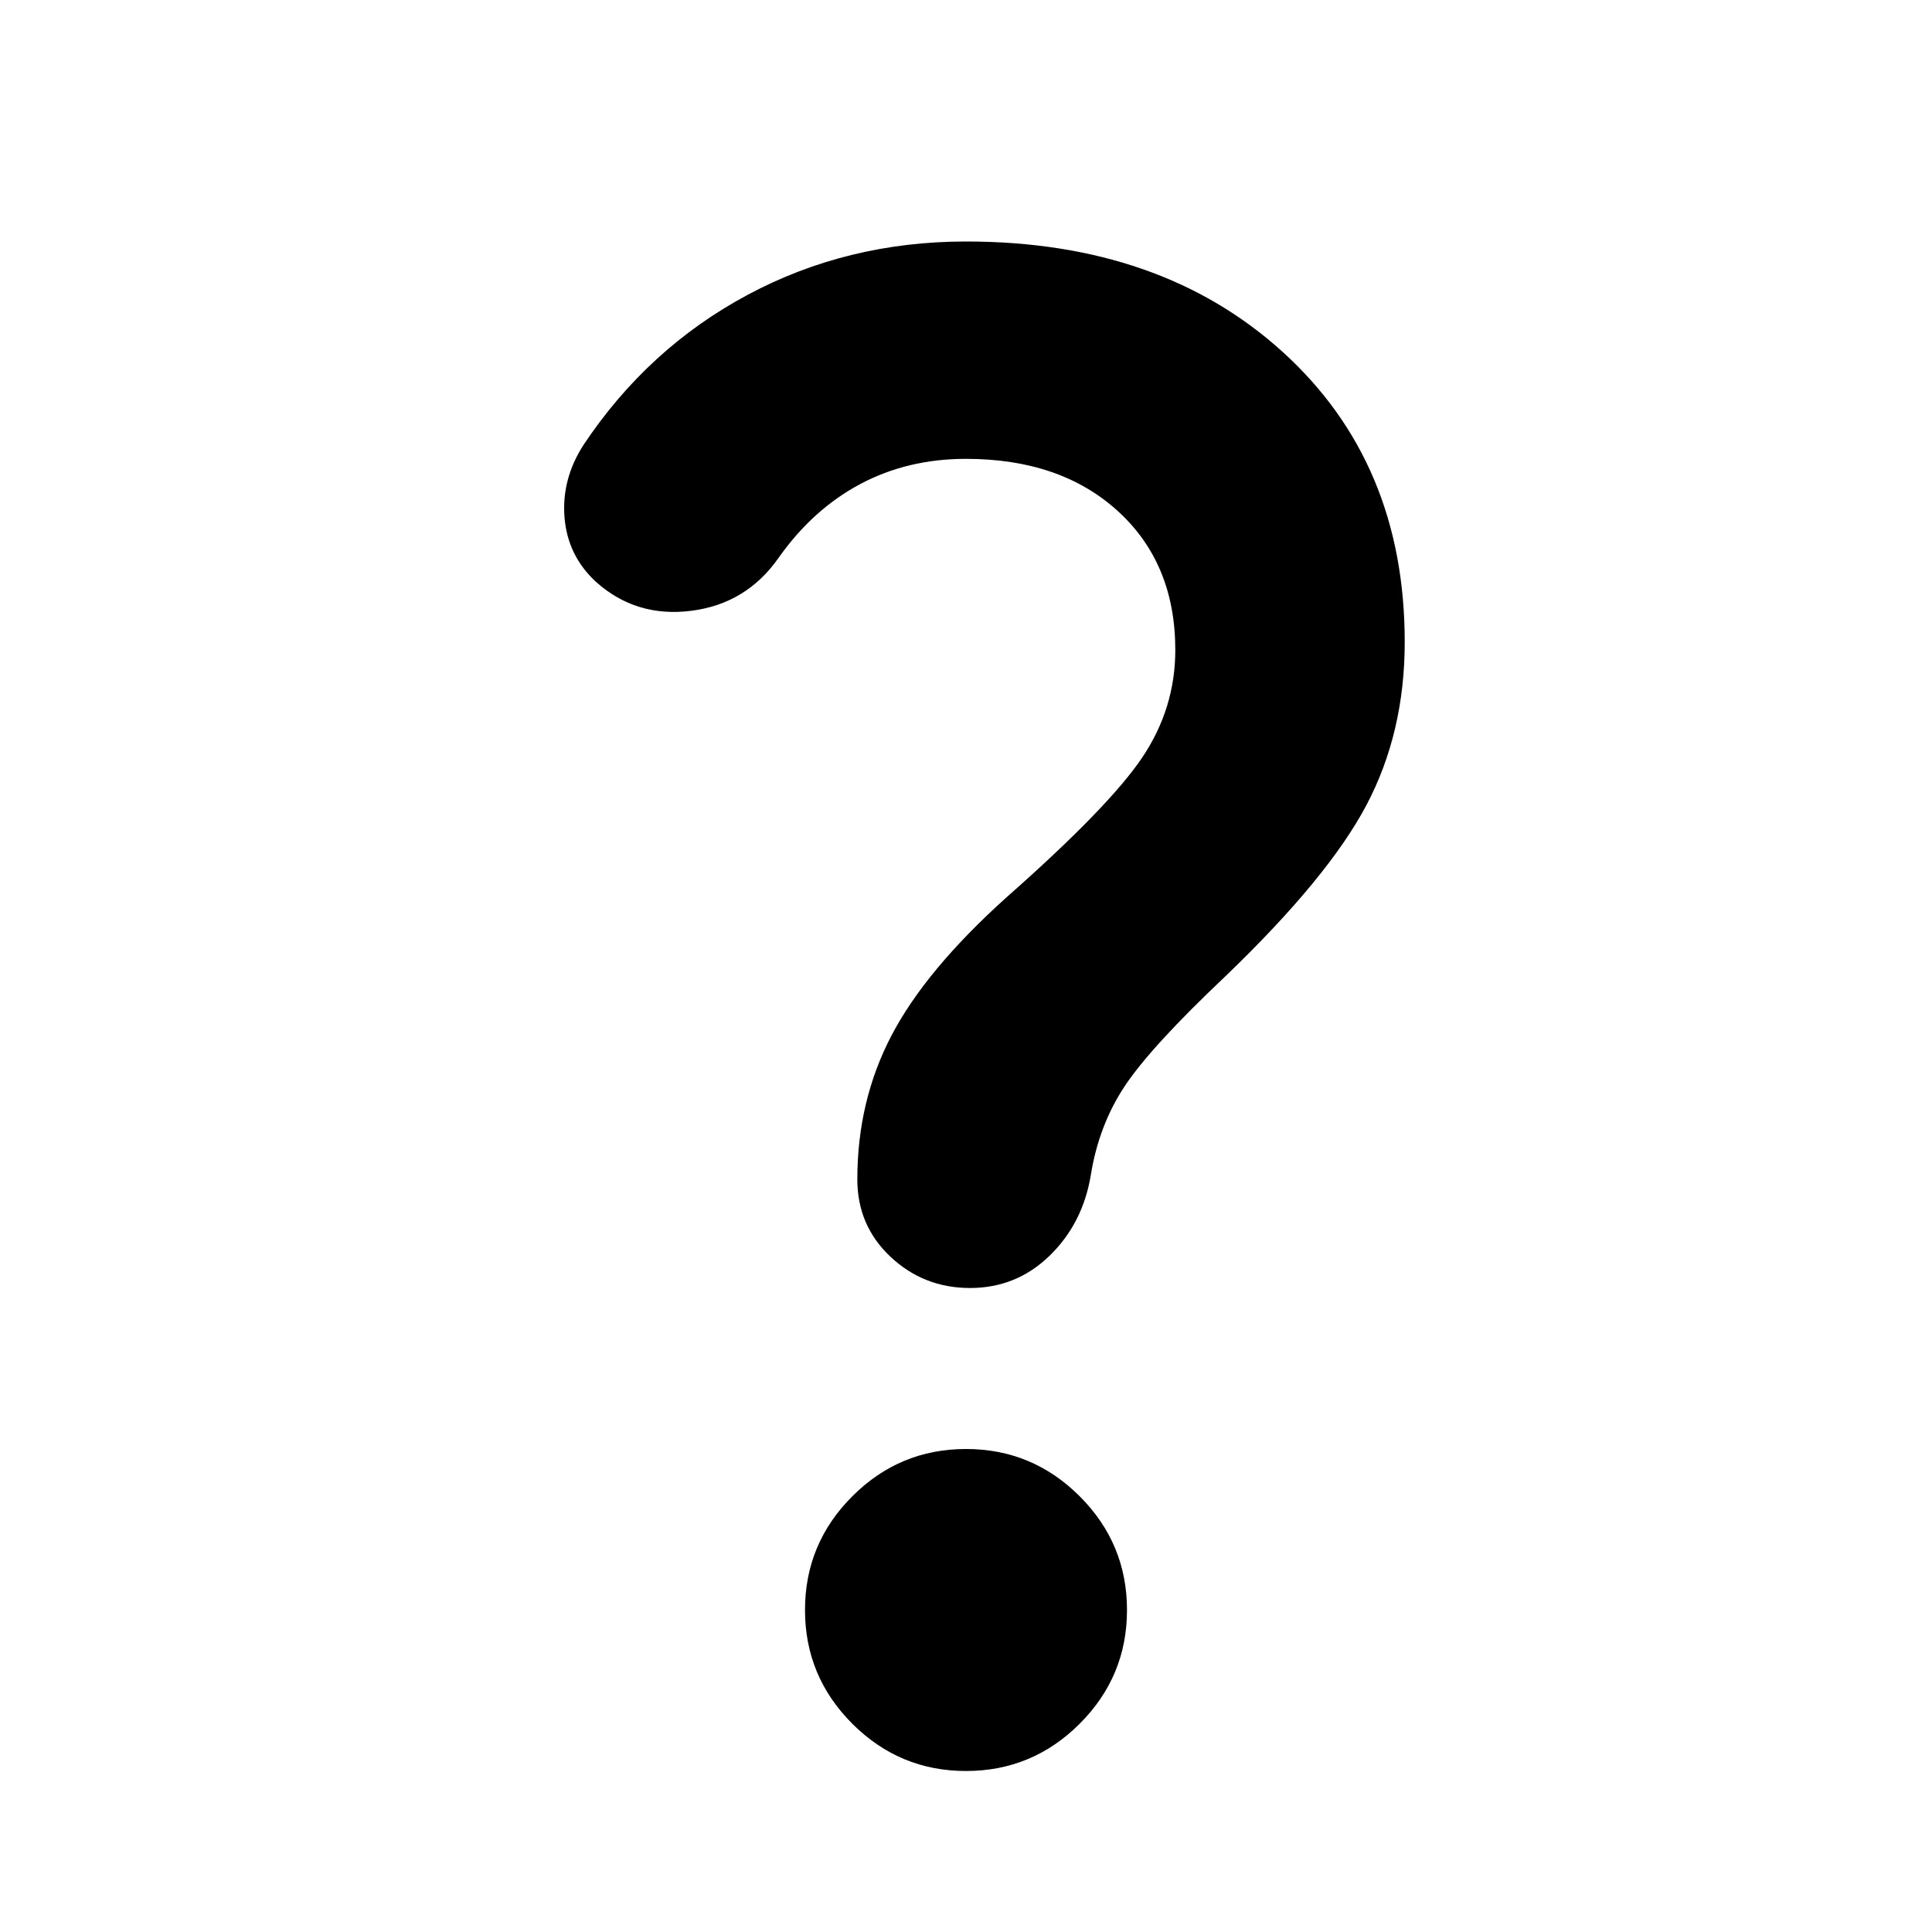
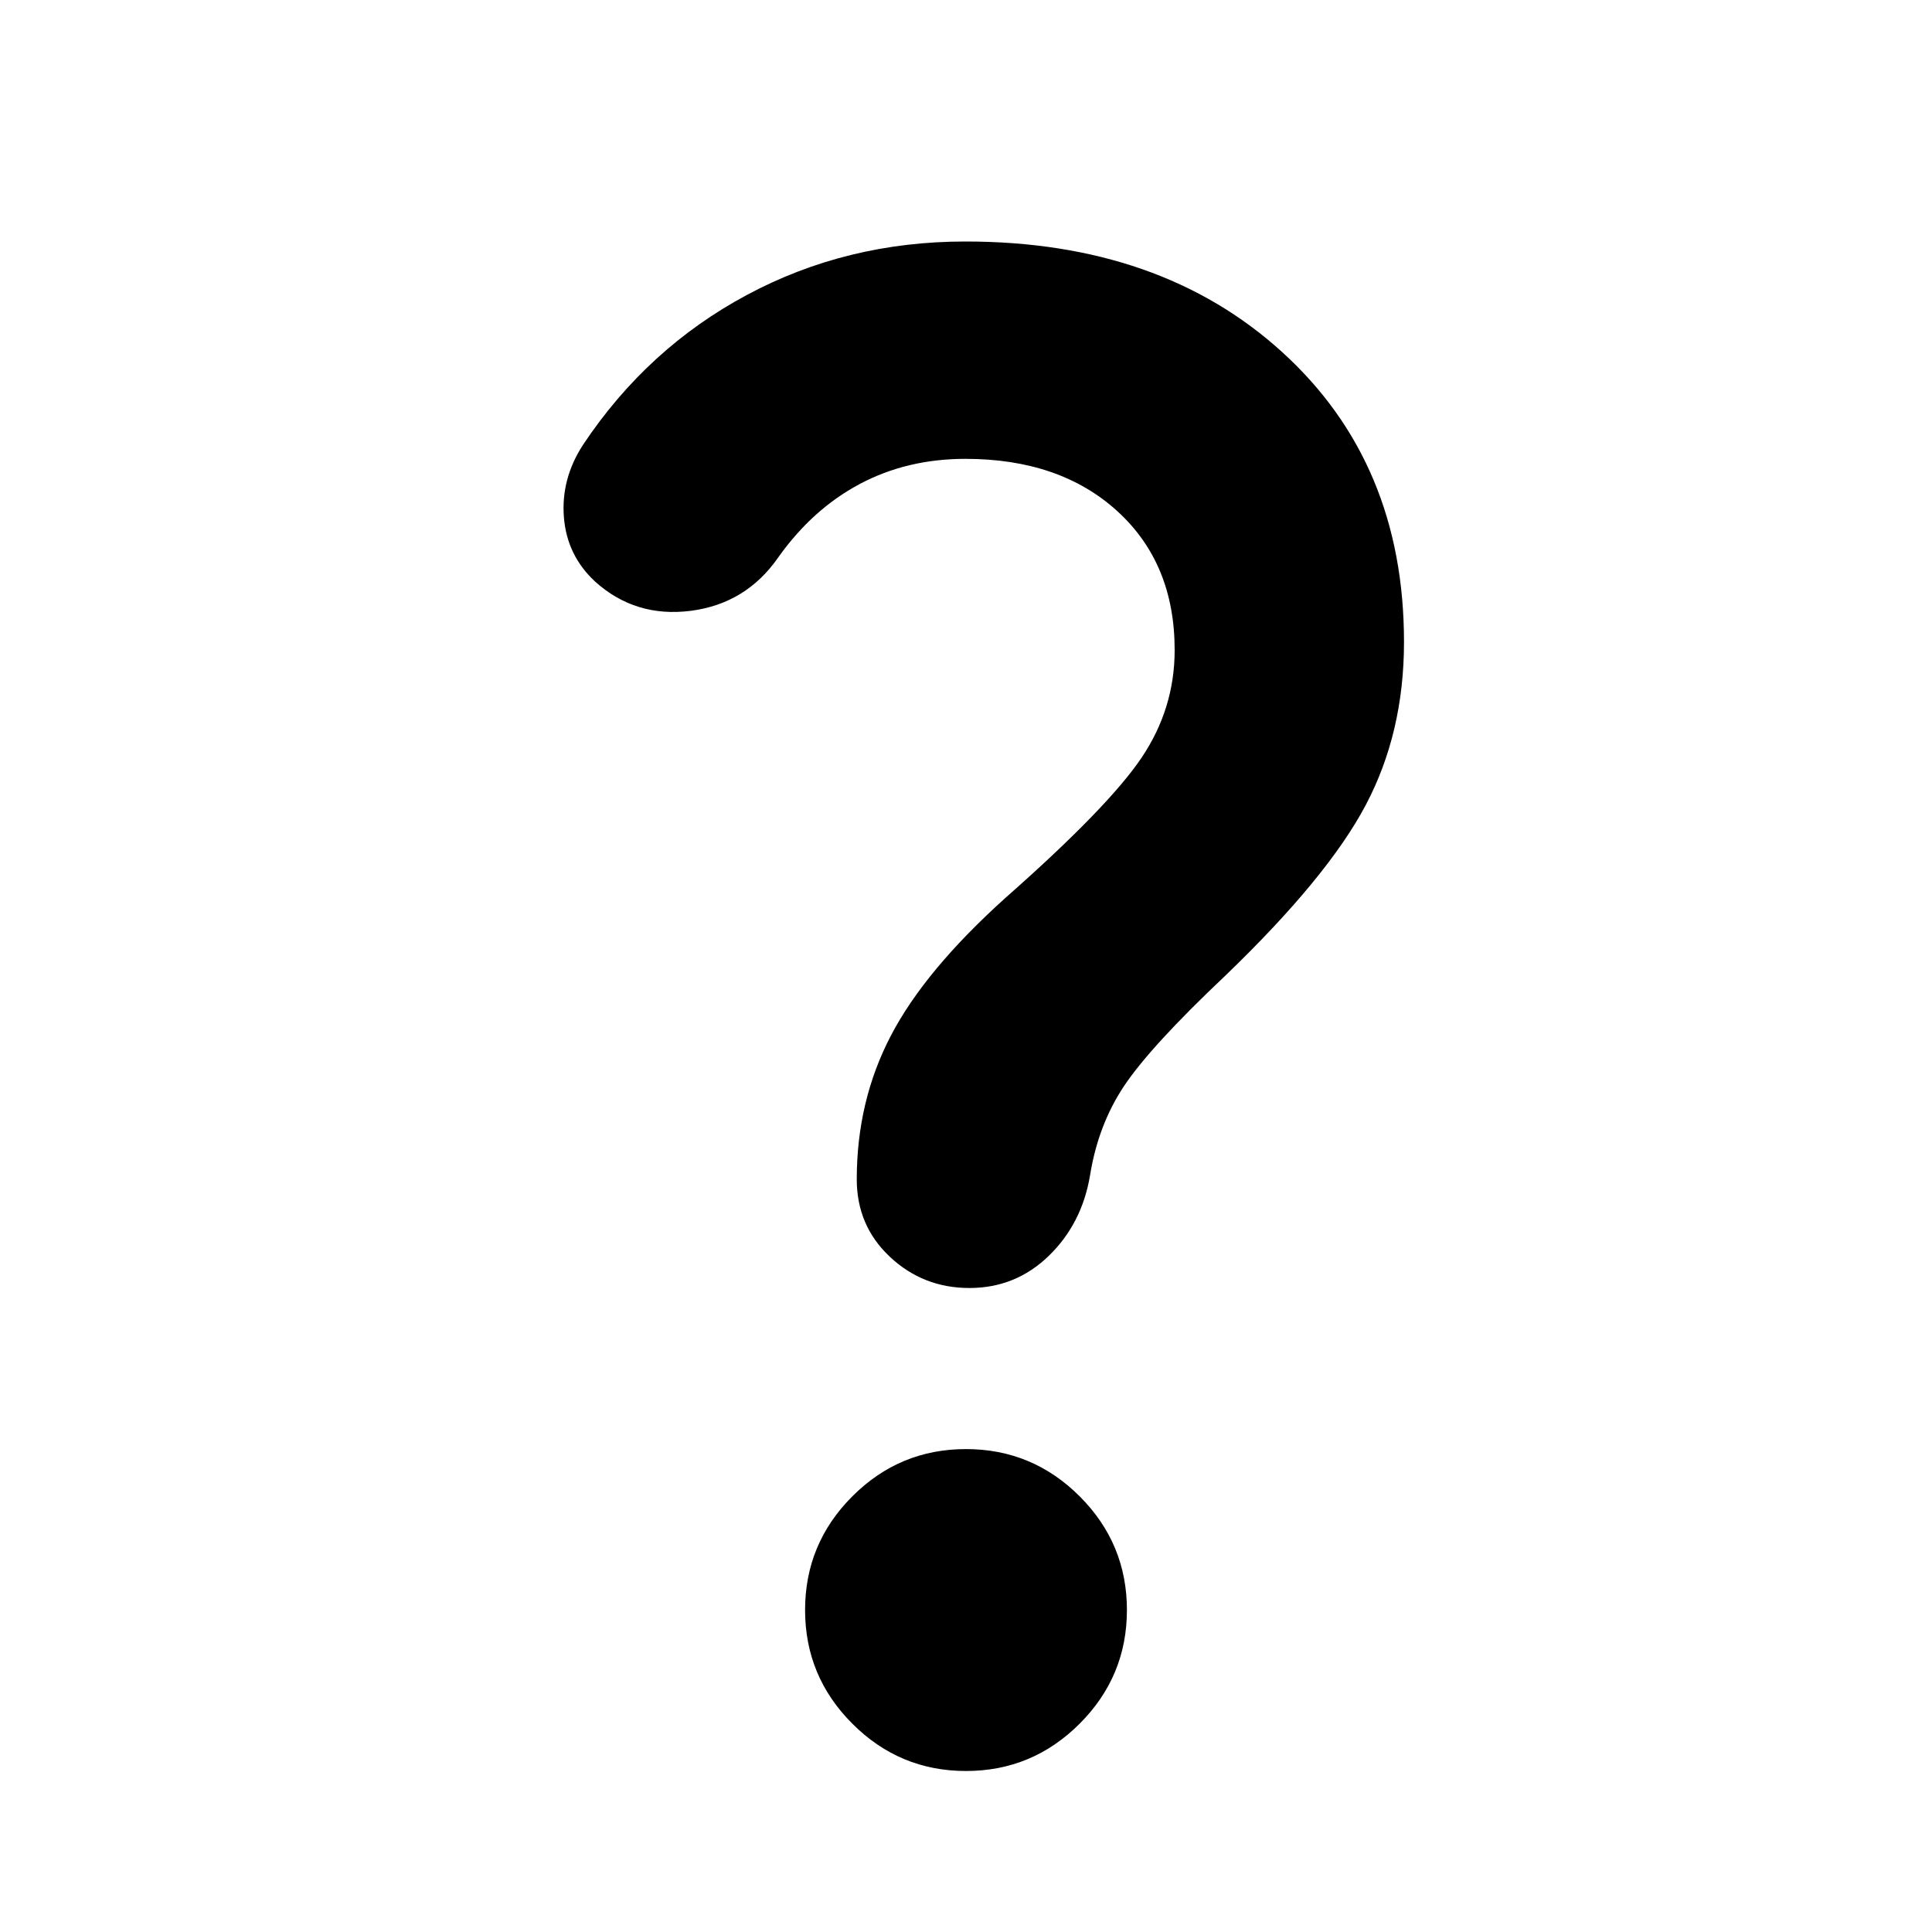
- <svg xmlns="http://www.w3.org/2000/svg" height="24px" viewBox="0 -960 960 960" width="24px" fill="#000000">
-   <path d="M584-637q0-43-28.5-69T480-732q-29 0-52.5 12.5T387-683q-16 23-43.5 26.5T296-671q-14-13-15.5-32t9.5-36q32-48 81.5-74.5T480-840q97 0 157.5 55T698-641q0 45-19 81t-70 85q-37 35-50 54.5T542-376q-4 24-20.5 40T482-320q-23 0-39.5-15.5T426-374q0-39 17-71.5t57-68.5q51-45 67.5-69.5T584-637ZM480-80q-33 0-56.5-23.5T400-160q0-33 23.5-56.5T480-240q33 0 56.5 23.5T560-160q0 33-23.5 56.5T480-80Z" />
+ <svg xmlns="http://www.w3.org/2000/svg" width="100%" height="100%" viewBox="0 0 24 24" version="1.1" xml:space="preserve" style="fill-rule:evenodd;clip-rule:evenodd;stroke-linejoin:round;stroke-miterlimit:2;" id="svg3">
+   <defs id="defs3">
+         
+     
+             
+             
+             
+         
+                 
+             
+                 
+             </defs>
+   <path d="m 14.592,8.075 c 0,-0.717 -0.237,-1.292 -0.712,-1.725 -0.475,-0.433 -1.104,-0.65 -1.887,-0.65 -0.483,0 -0.921,0.104 -1.312,0.312 C 10.288,6.221 9.951,6.525 9.667,6.925 9.401,7.308 9.038,7.529 8.58,7.588 8.122,7.646 7.726,7.525 7.393,7.225 7.159,7.008 7.03,6.742 7.005,6.425 6.98,6.108 7.059,5.808 7.243,5.525 7.776,4.725 8.455,4.104 9.28,3.663 10.105,3.221 11.009,3 11.992,3 c 1.617,0 2.929,0.458 3.937,1.375 1.008,0.917 1.512,2.117 1.512,3.6 0,0.75 -0.158,1.425 -0.475,2.025 -0.317,0.6 -0.9,1.308 -1.75,2.125 -0.617,0.583 -1.033,1.038 -1.25,1.362 -0.217,0.325 -0.358,0.696 -0.425,1.113 -0.067,0.4 -0.237,0.733 -0.512,1 -0.275,0.267 -0.604,0.4 -0.987,0.4 -0.383,0 -0.712,-0.129 -0.987,-0.387 -0.275,-0.258 -0.412,-0.579 -0.412,-0.963 0,-0.65 0.142,-1.246 0.425,-1.787 0.283,-0.542 0.758,-1.112 1.425,-1.712 0.85,-0.75 1.412,-1.329 1.687,-1.737 0.275,-0.408 0.412,-0.854 0.412,-1.337 z" id="path1" style="stroke-width:0.025;fill:#000000;fill-opacity:1" />
+   <path d="m 12,22 c -0.55,0 -1.021,-0.196 -1.412,-0.588 -0.392,-0.392 -0.587,-0.862 -0.587,-1.412 0,-0.55 0.196,-1.021 0.587,-1.412 0.392,-0.392 0.862,-0.587 1.412,-0.587 0.55,0 1.021,0.196 1.412,0.587 0.392,0.392 0.587,0.863 0.587,1.412 0,0.55 -0.196,1.021 -0.587,1.412 -0.392,0.392 -0.862,0.588 -1.412,0.588 z" id="path2" style="stroke-width:0.025;fill:#000000;fill-opacity:1" />
</svg>
